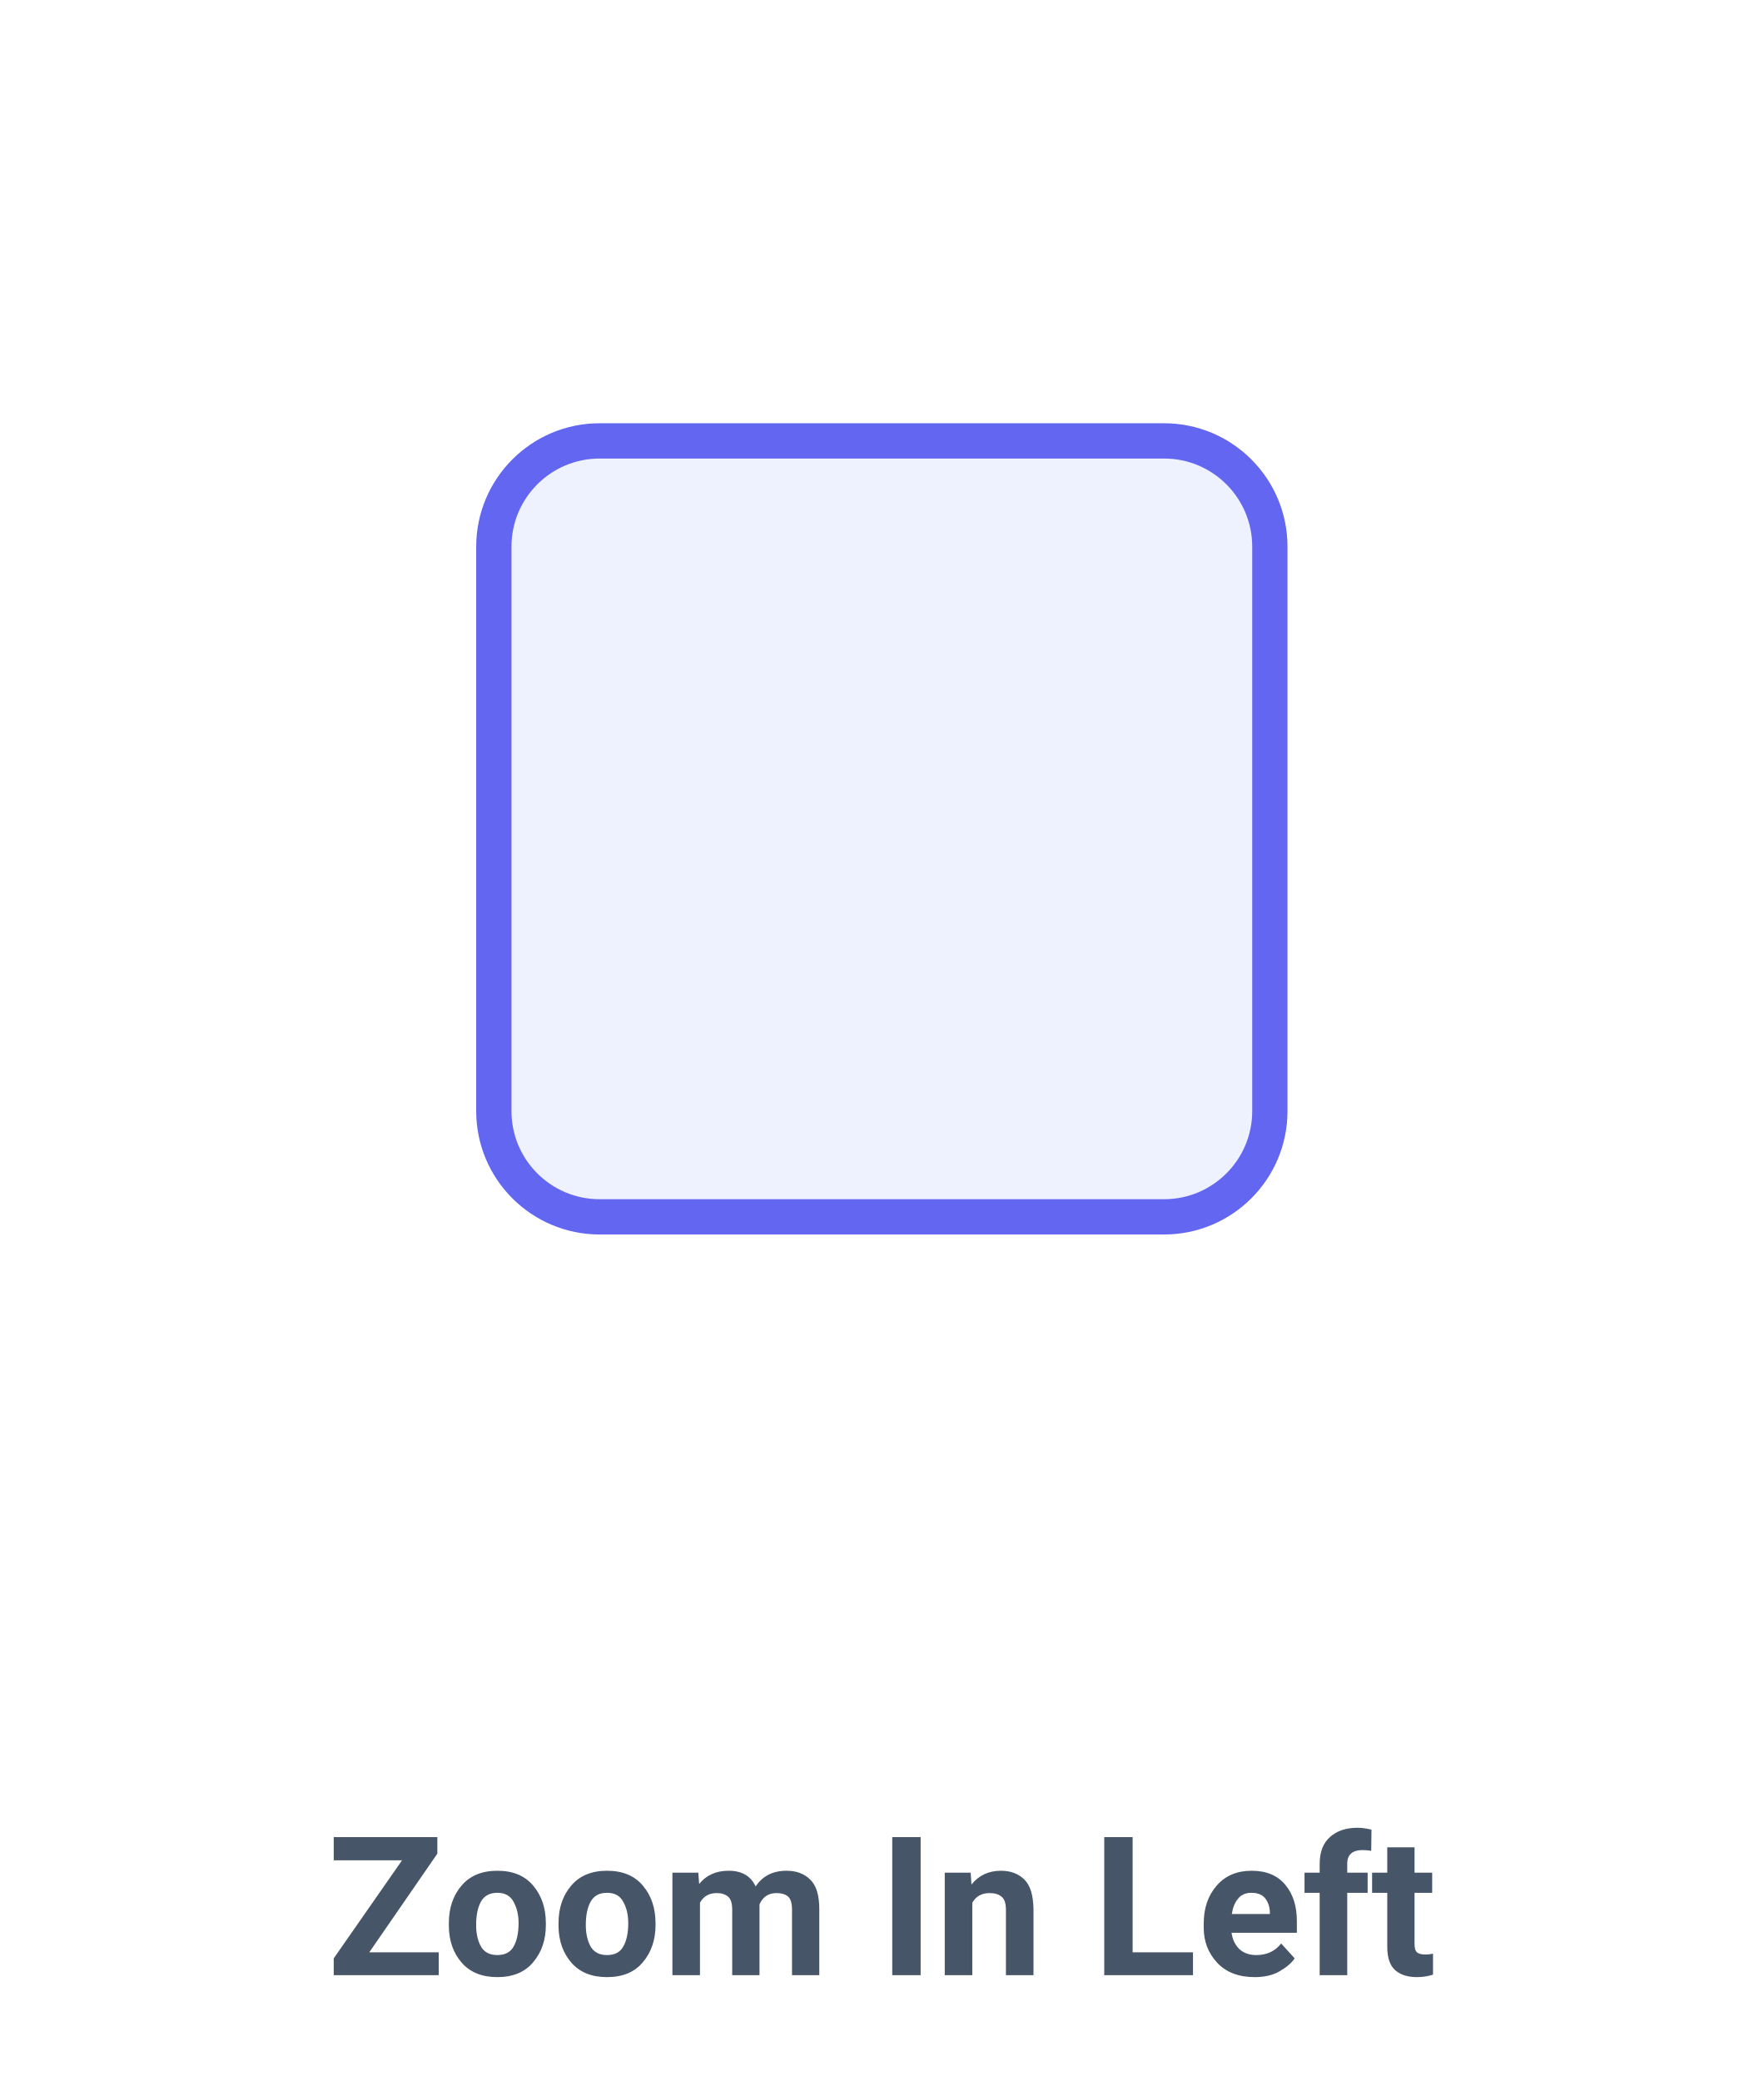
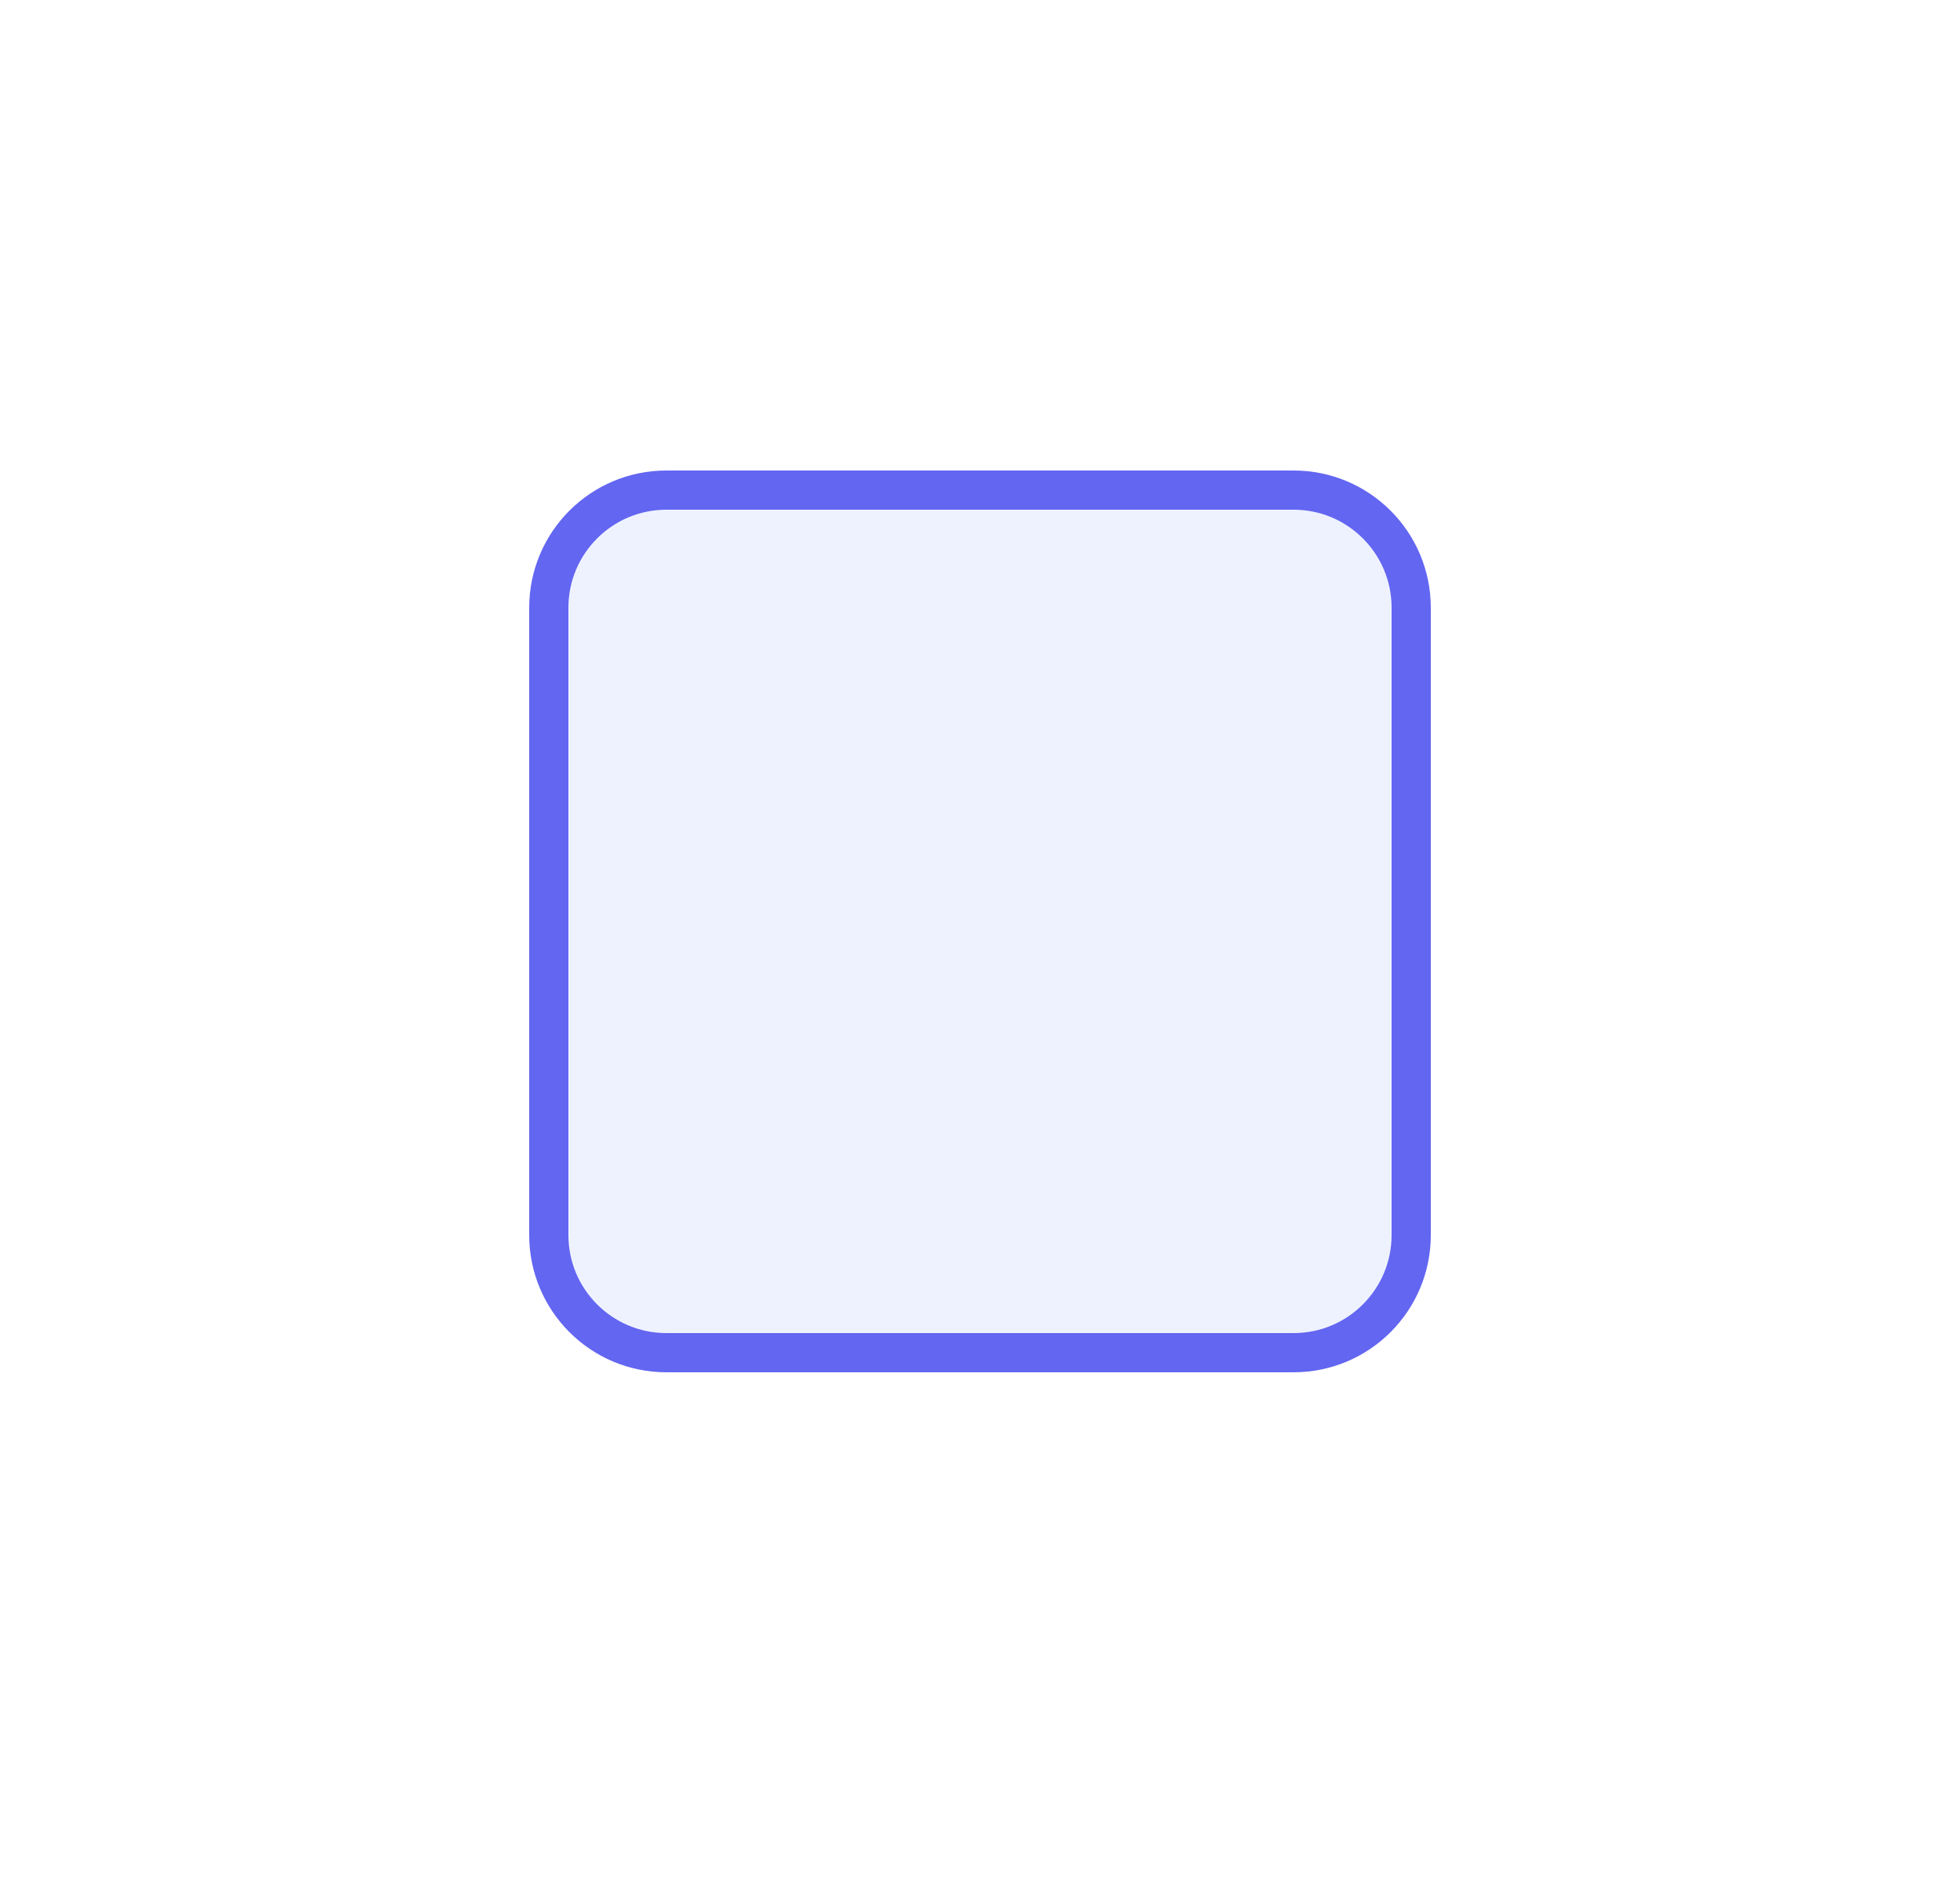
- <svg xmlns="http://www.w3.org/2000/svg" viewBox="0 0 100 118">
+ <svg xmlns="http://www.w3.org/2000/svg" viewBox="0 0 100 96">
  <style>.b{transform-box:fill-box;transform-origin:50% 50%;animation:fx 2.6s cubic-bezier(.22,1,.36,1) infinite}@keyframes fx{0%{transform:scale(.2) translateX(-40px);opacity:0}45%{transform:none;opacity:1}82%{transform:none;opacity:1}100%{transform:none;opacity:0}}</style>
  <rect class="b" x="28" y="25" width="44" height="44" rx="6" fill="#eef2ff" stroke="#6366f1" stroke-width="2" />
-   <text x="50" y="112" text-anchor="middle" font-family="-apple-system,Segoe UI,Roboto,Arial,sans-serif" font-size="11" font-weight="600" fill="#475569">Zoom In Left</text>
</svg>
